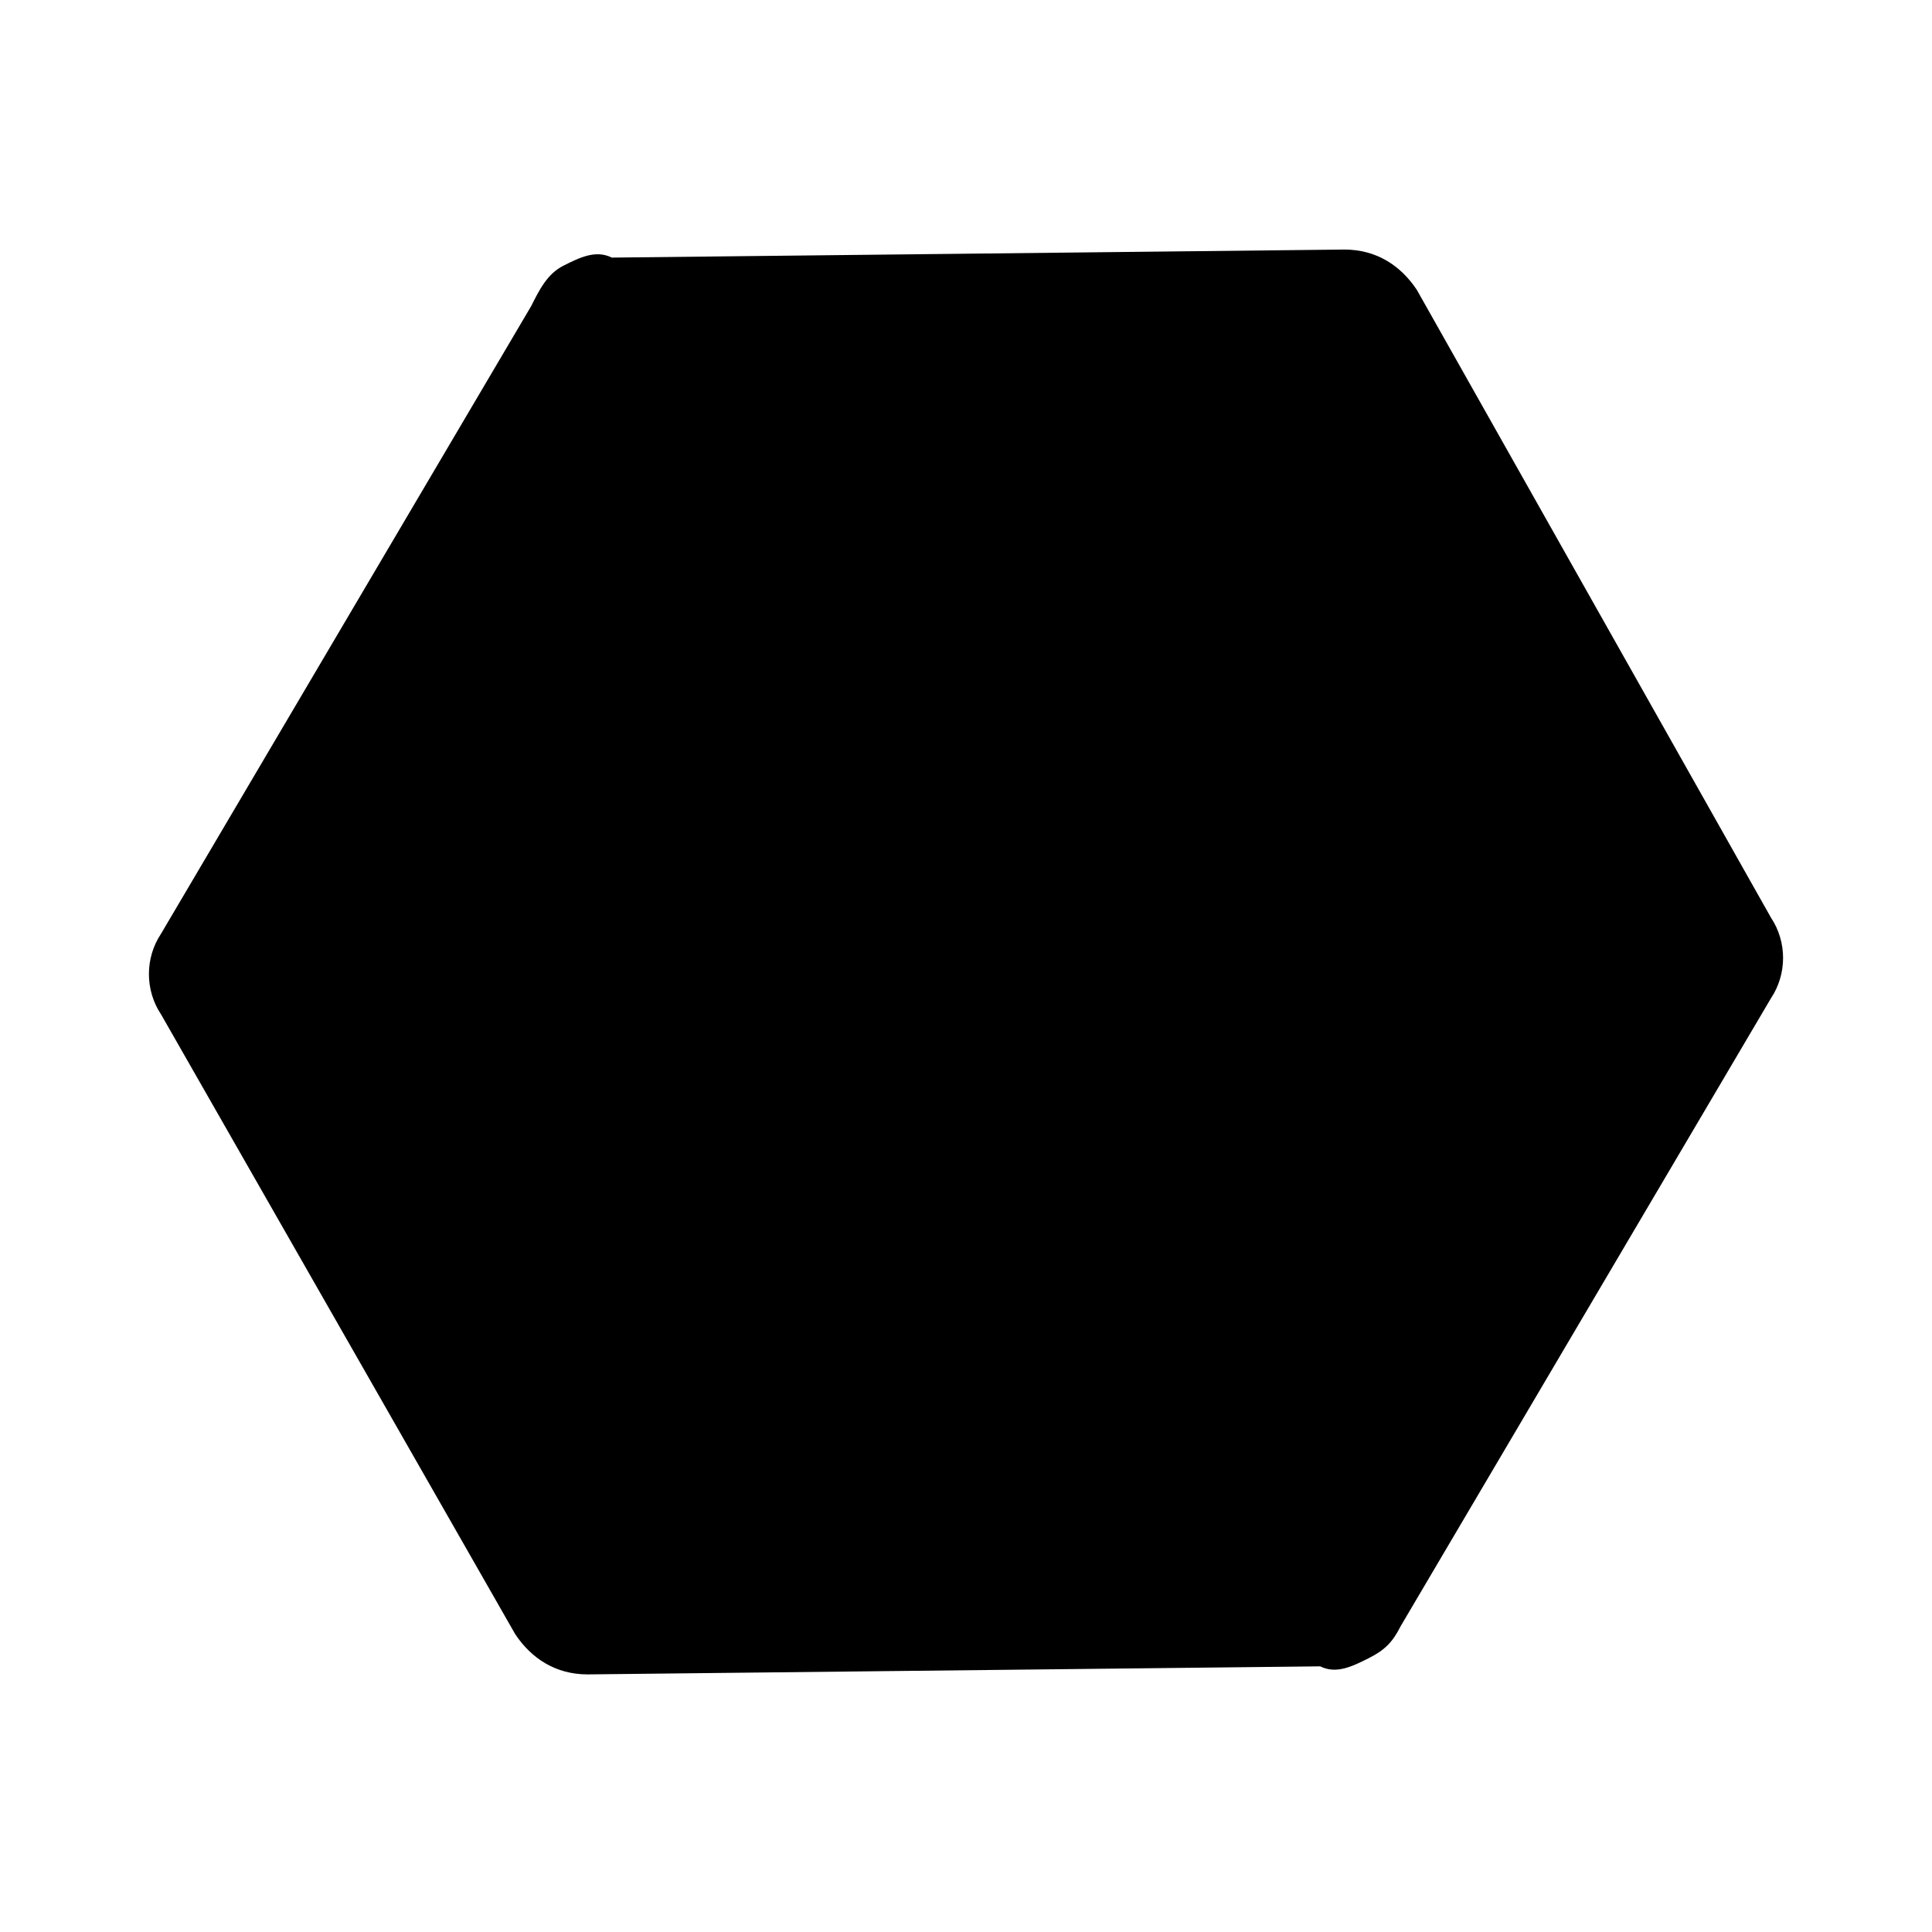
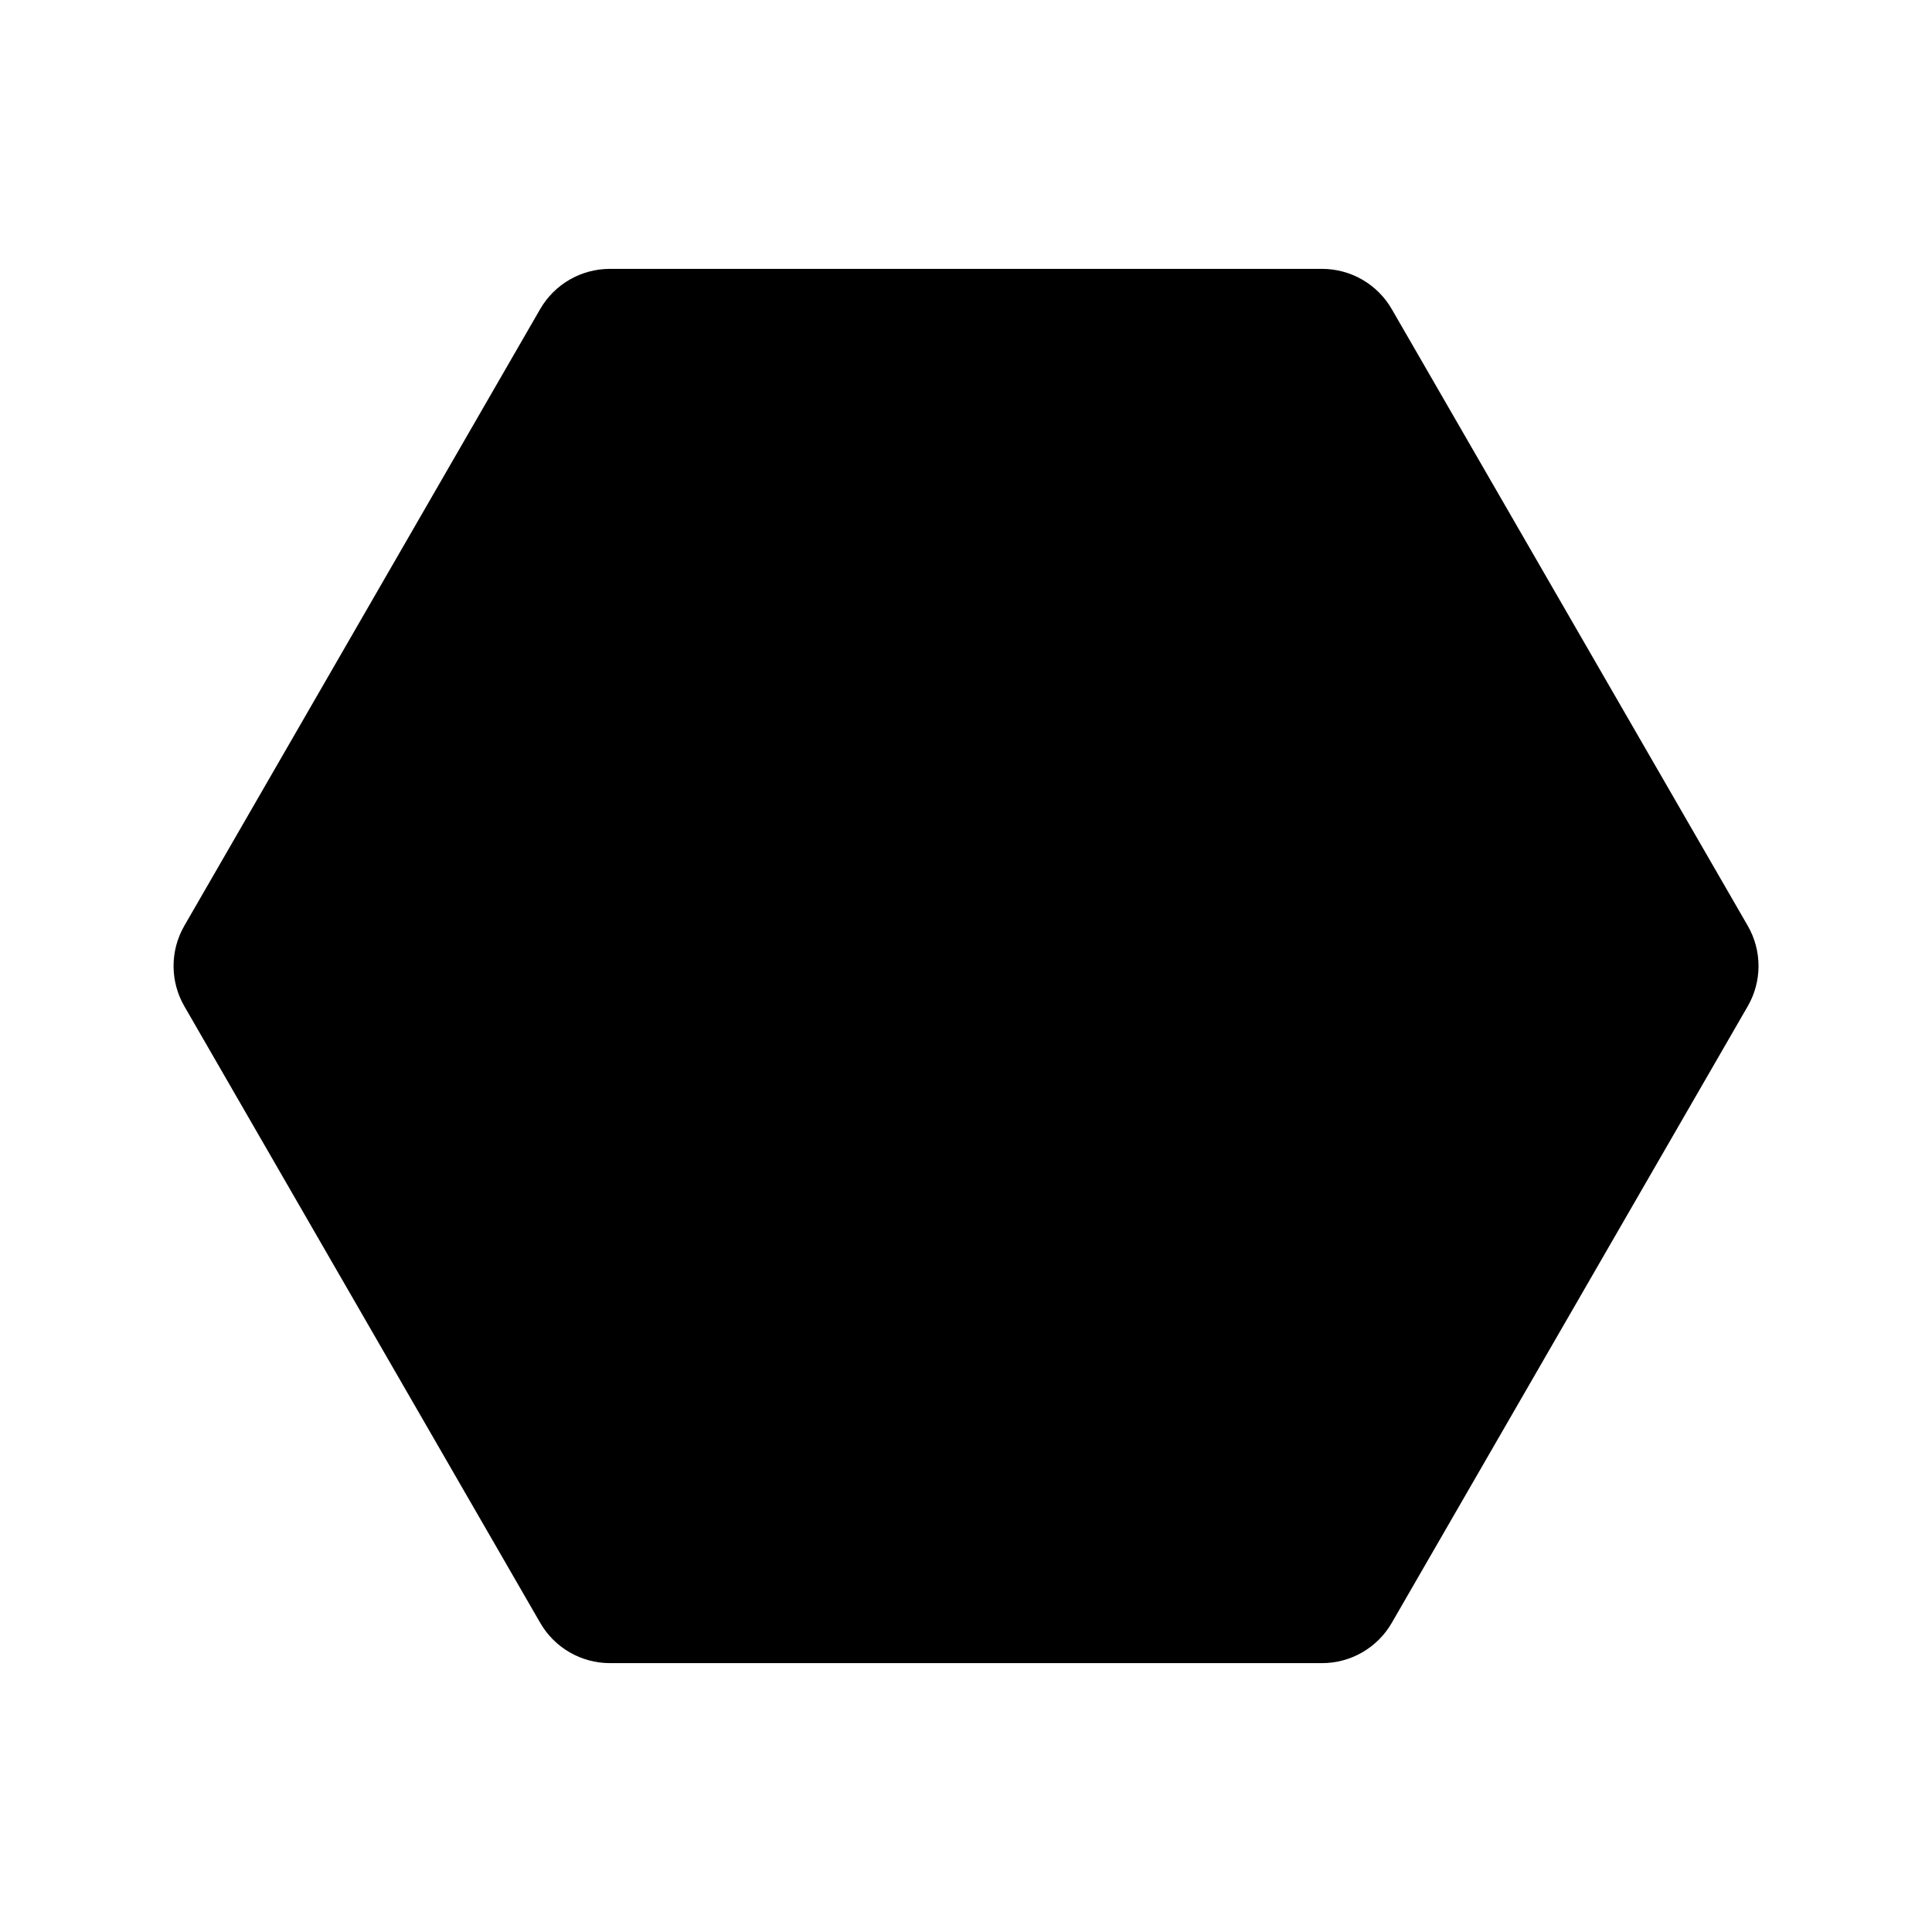
<svg xmlns="http://www.w3.org/2000/svg" width="24" height="24" viewBox="0 0 24 24">
-   <path d="M22 11.4c.2.3.2.7 0 1l-4.6 7.8c-.1.2-.2.3-.4.4-.2.1-.4.2-.6.1l-9.1.1c-.4 0-.7-.2-.9-.5L2 12.6c-.2-.3-.2-.7 0-1l4.6-7.8c.1-.2.2-.4.4-.5s.4-.2.6-.1l9.1-.1c.4 0 .7.2.9.5l4.4 7.8z" />
-   <path fill="none" d="M0 0h24v24H0z" />
+   <path d="M16.423 3.34a1 1 0 0 1 .866.5l4.422 7.66a1 1 0 0 1 0 1l-4.422 7.66a1 1 0 0 1-.866.5H7.577a1 1 0 0 1-.866-.5L2.29 12.5a1 1 0 0 1 0-1L6.71 3.84a1 1 0 0 1 .866-.5h8.846z" />
</svg>
